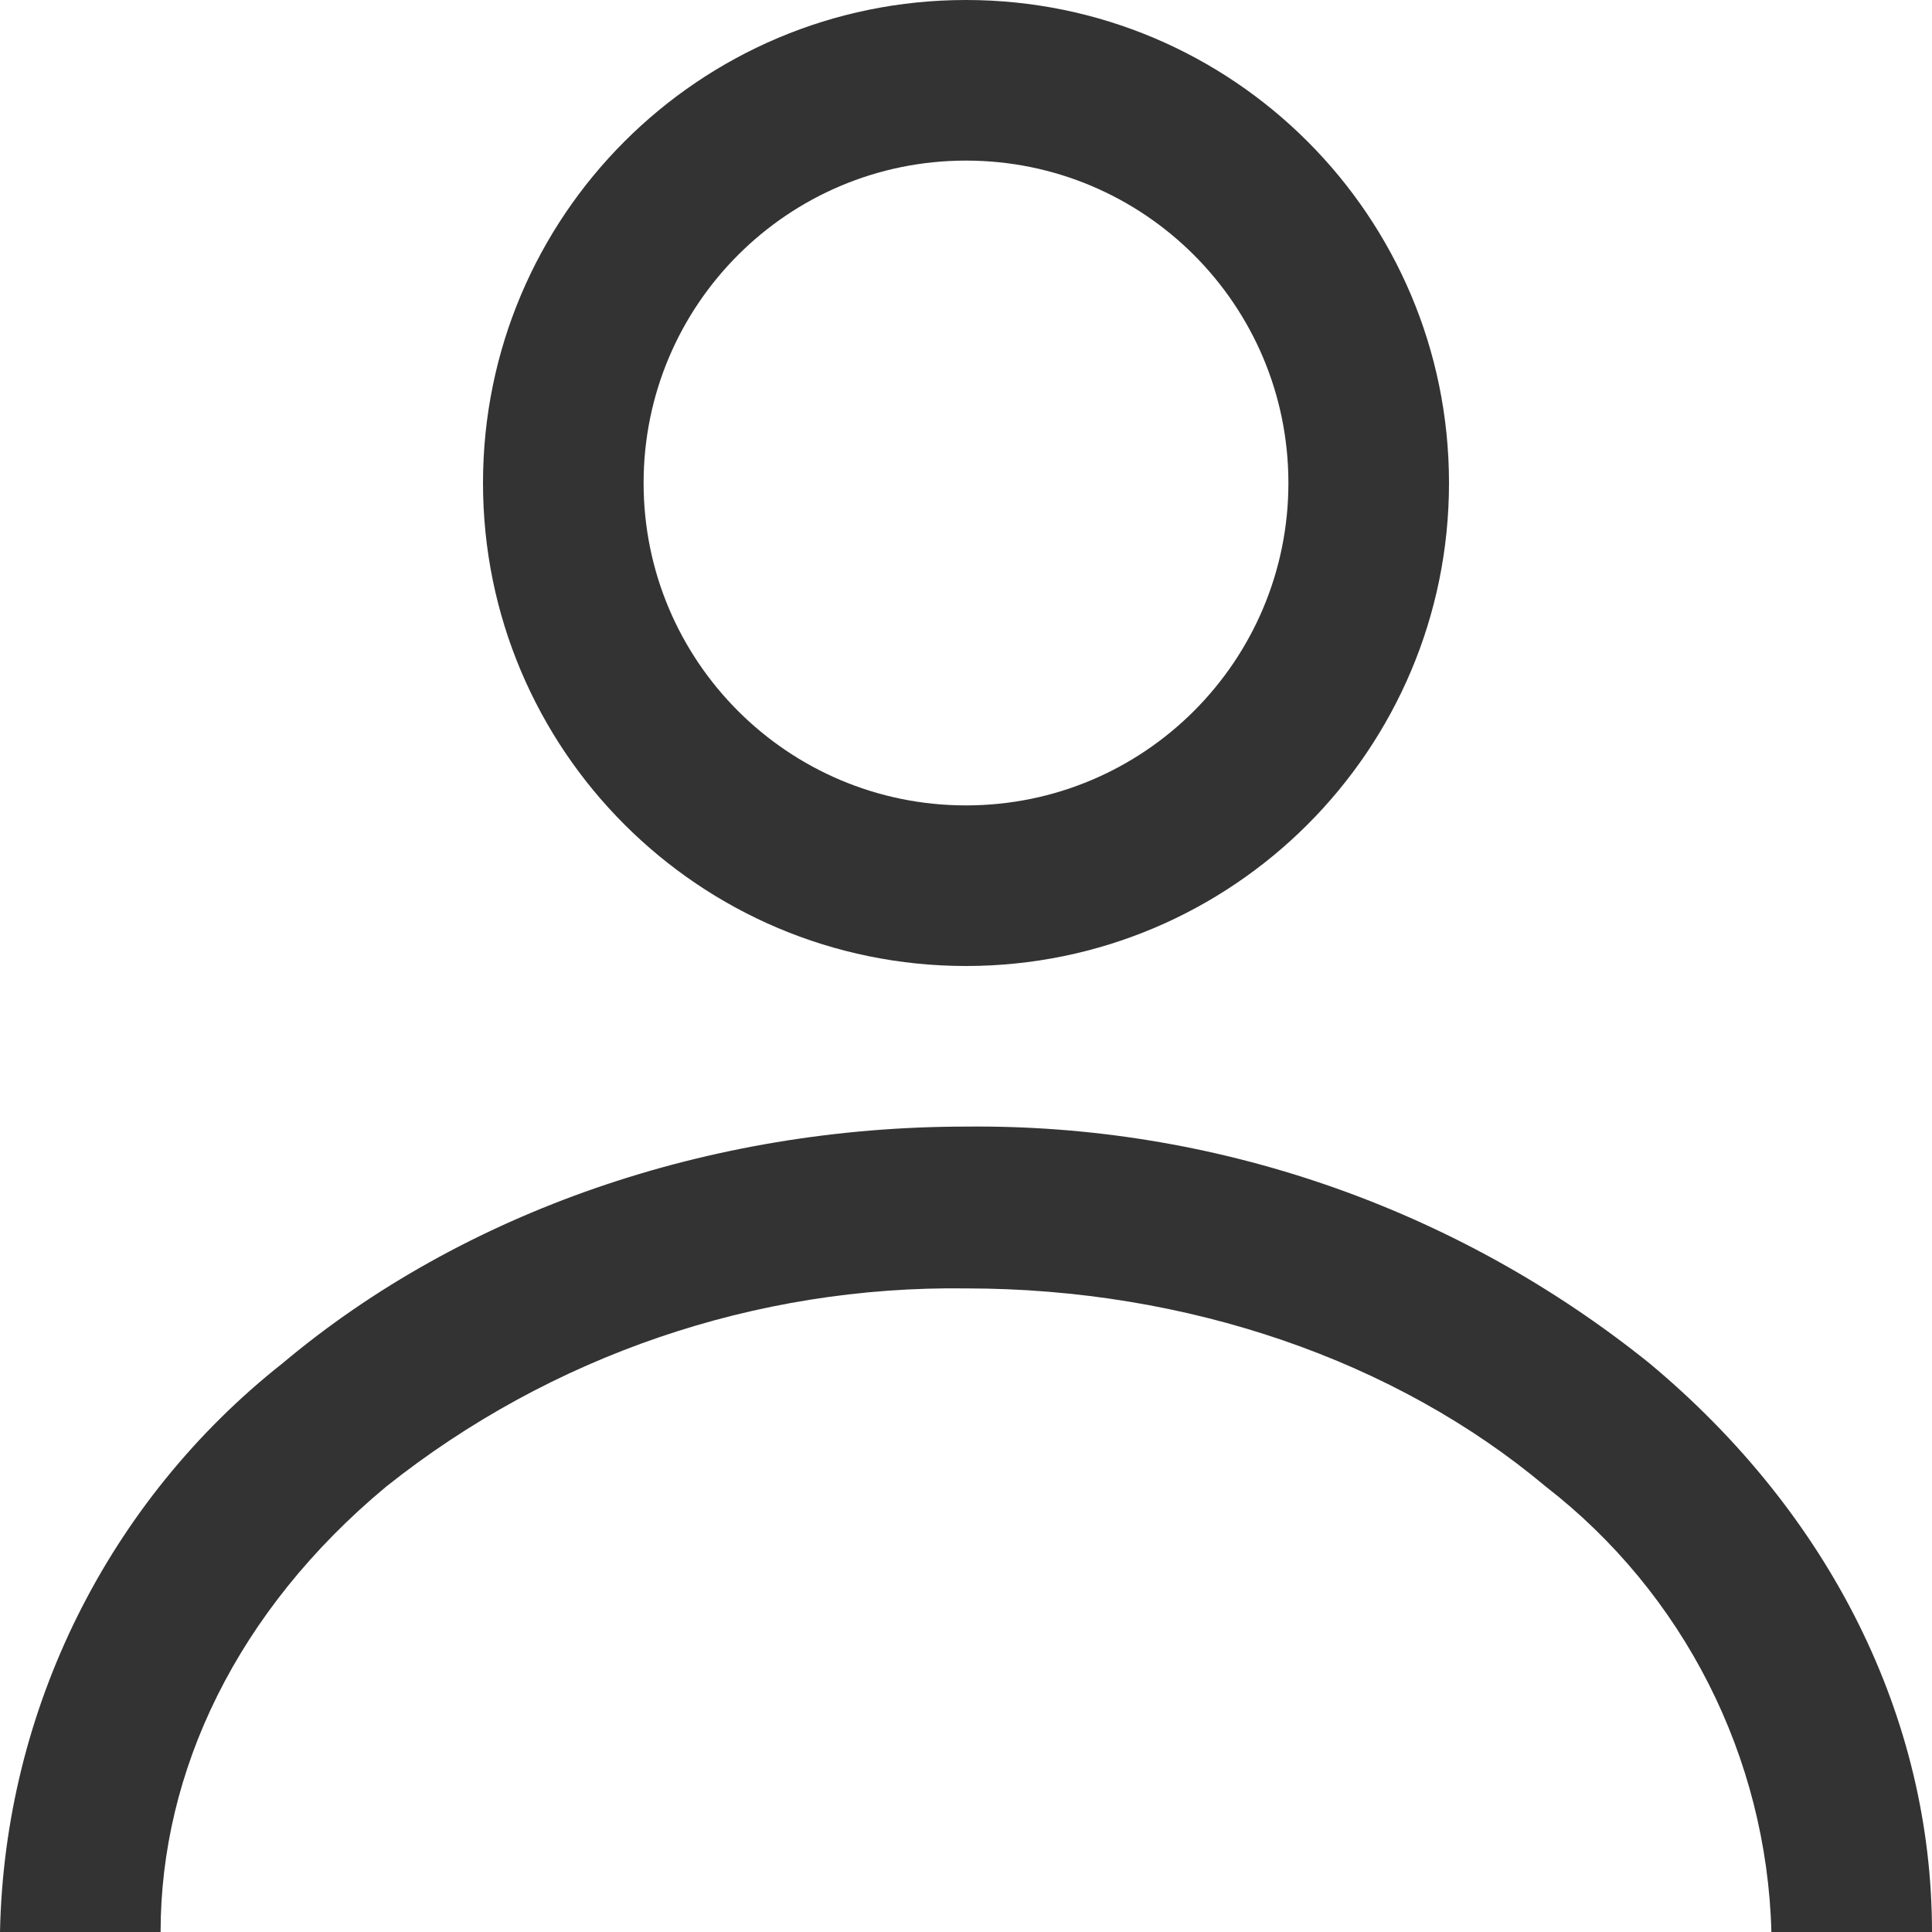
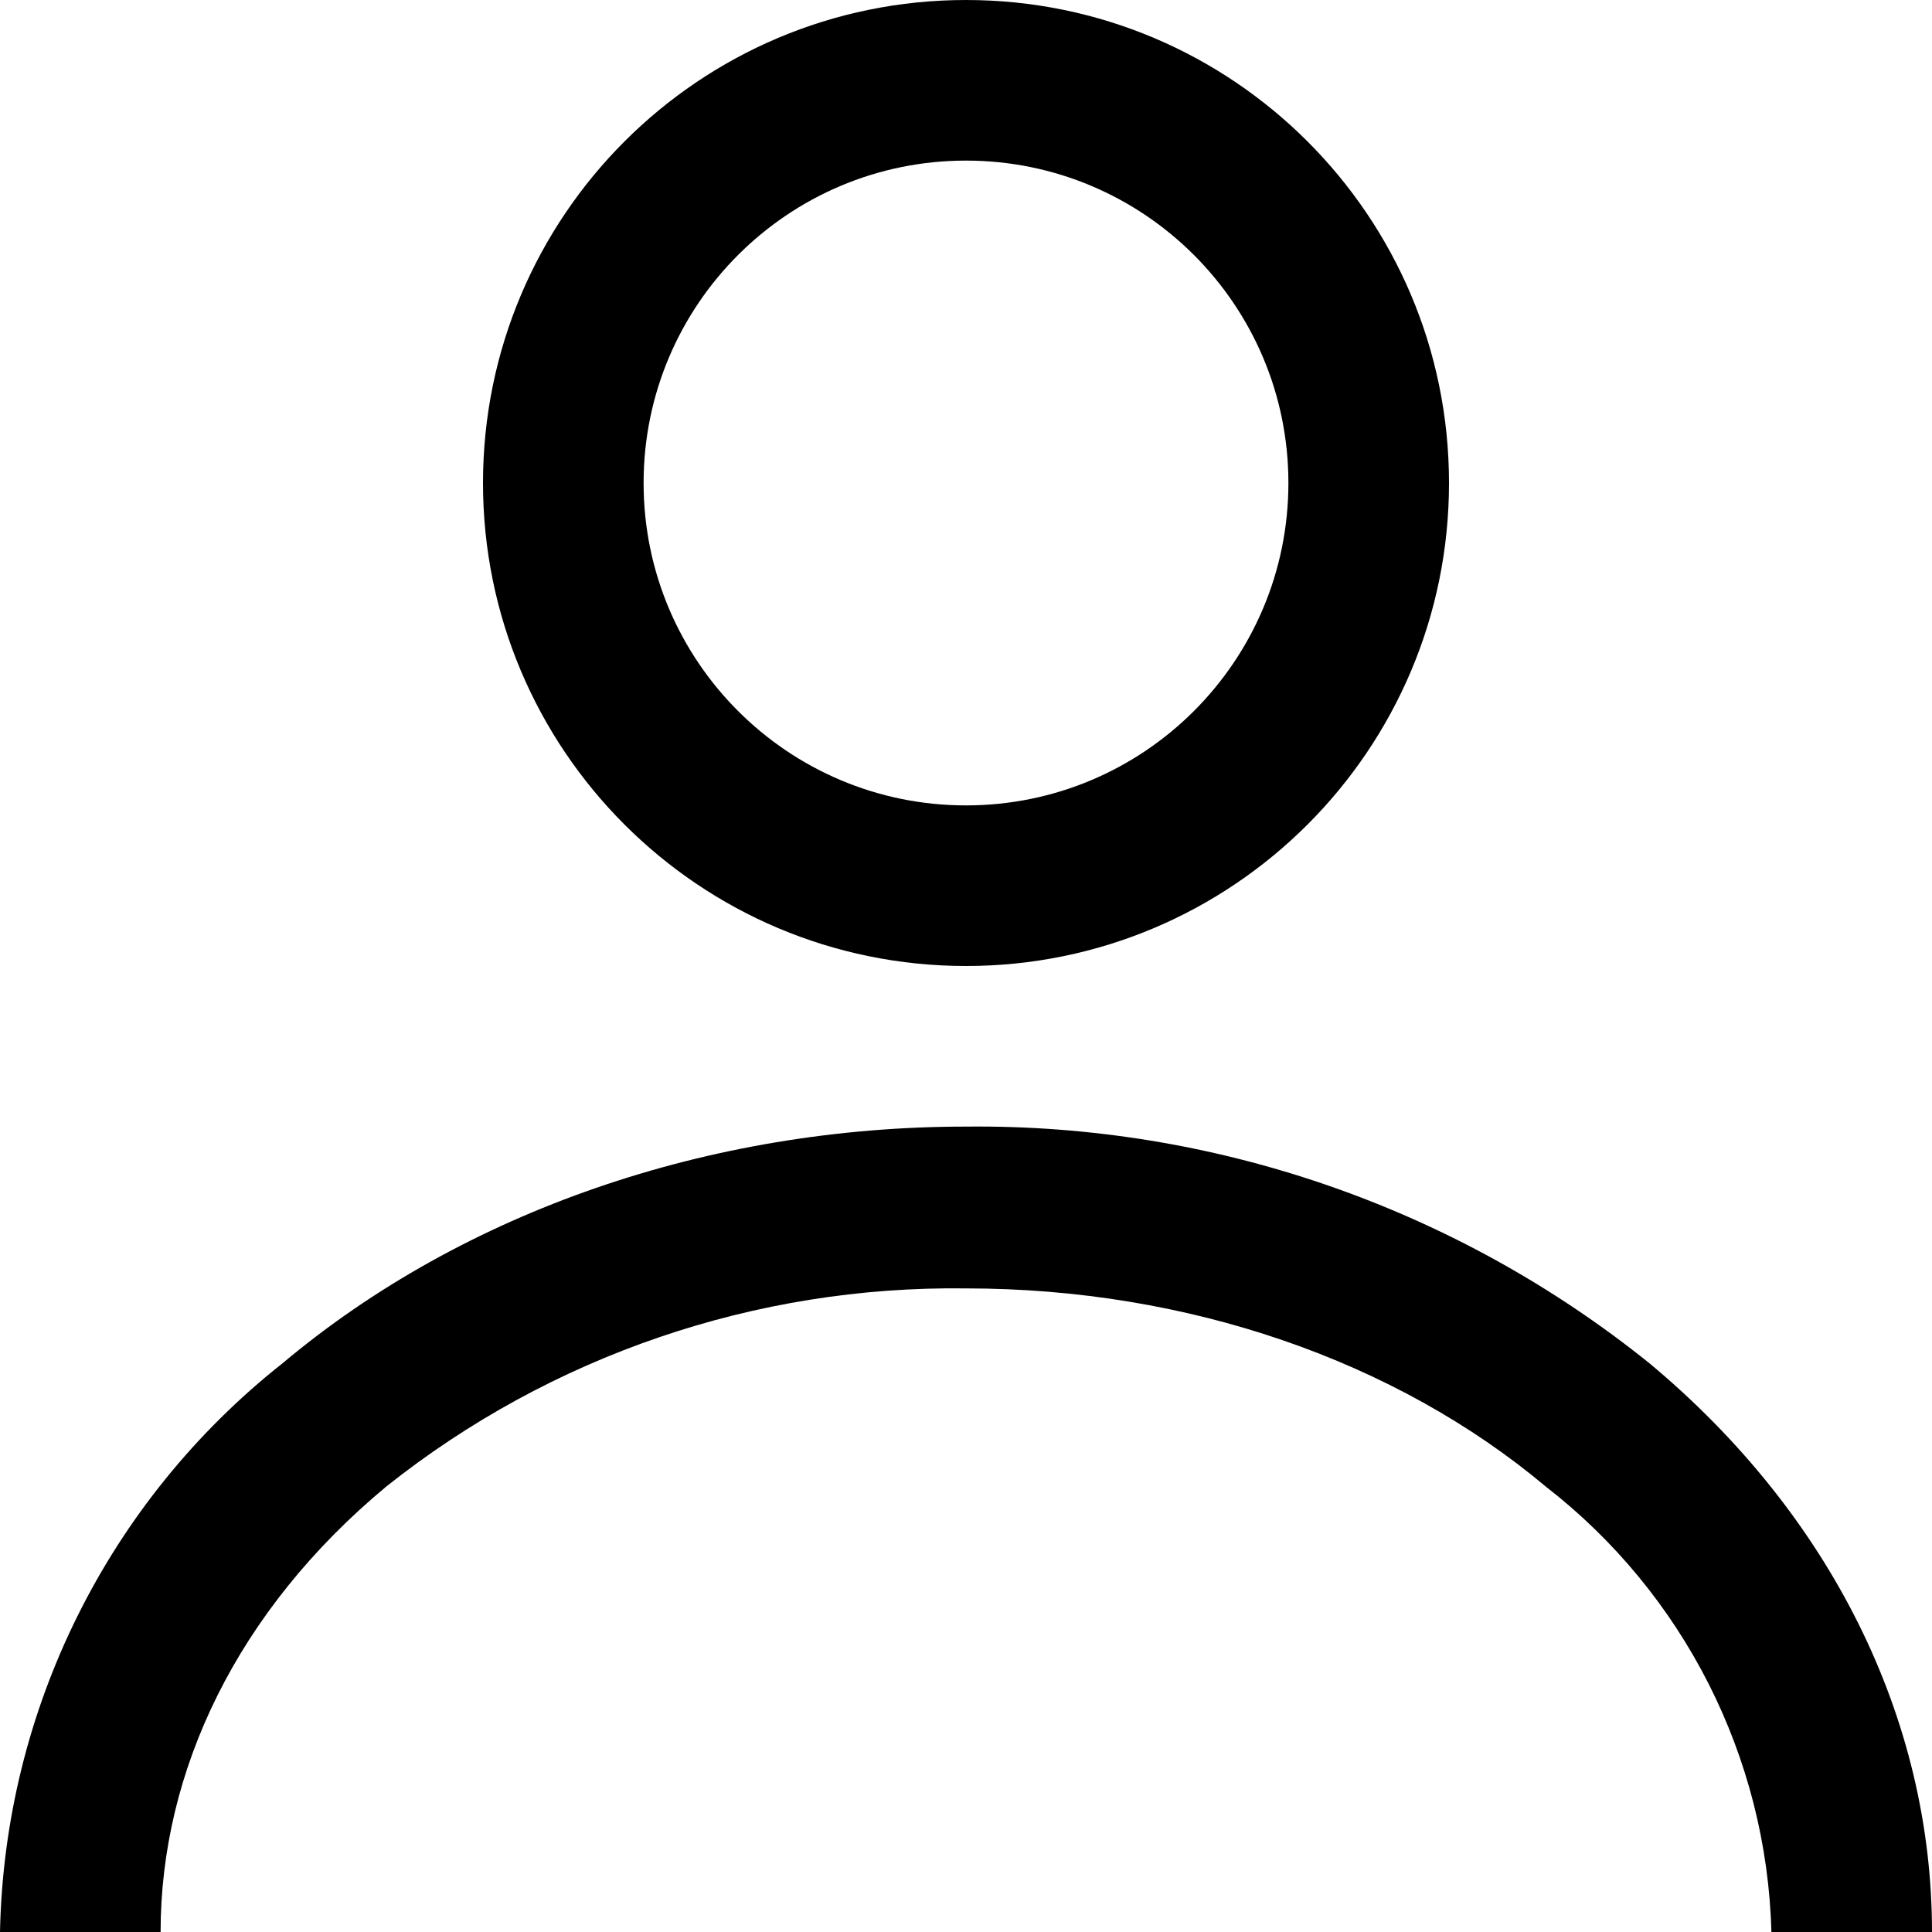
<svg xmlns="http://www.w3.org/2000/svg" viewBox="0 0 16 16" fill="none">
-   <path fill-rule="evenodd" clip-rule="evenodd" d="M10.67 4a2.67 2.67 0 1 1-5.34 0 2.67 2.67 0 0 1 5.34 0Zm1.33 0a4 4 0 1 1-8 0 4 4 0 0 1 8 0Zm-8.8 8.31a7.55 7.55 0 0 1 4.8-1.64c1.84 0 3.56.6 4.8 1.64a4.83 4.83 0 0 1 1.87 3.69h1.33c0-1.77-.84-3.46-2.34-4.71a8.88 8.88 0 0 0-5.66-1.96c-2.12 0-4.16.7-5.66 1.96a6.16 6.16 0 0 0-2.34 4.71h1.33c0-1.33.63-2.66 1.87-3.69Z" fill="#333" />
+   <path fill-rule="evenodd" clip-rule="evenodd" d="M10.67 4a2.67 2.67 0 1 1-5.34 0 2.67 2.67 0 0 1 5.34 0Zm1.33 0a4 4 0 1 1-8 0 4 4 0 0 1 8 0Zm-8.8 8.31a7.55 7.55 0 0 1 4.8-1.64c1.84 0 3.56.6 4.8 1.64a4.83 4.83 0 0 1 1.87 3.69h1.33c0-1.77-.84-3.46-2.34-4.71a8.88 8.88 0 0 0-5.66-1.96c-2.12 0-4.16.7-5.66 1.96a6.16 6.16 0 0 0-2.34 4.71h1.33c0-1.33.63-2.66 1.87-3.69Z" fill="currentColor" />
</svg>
